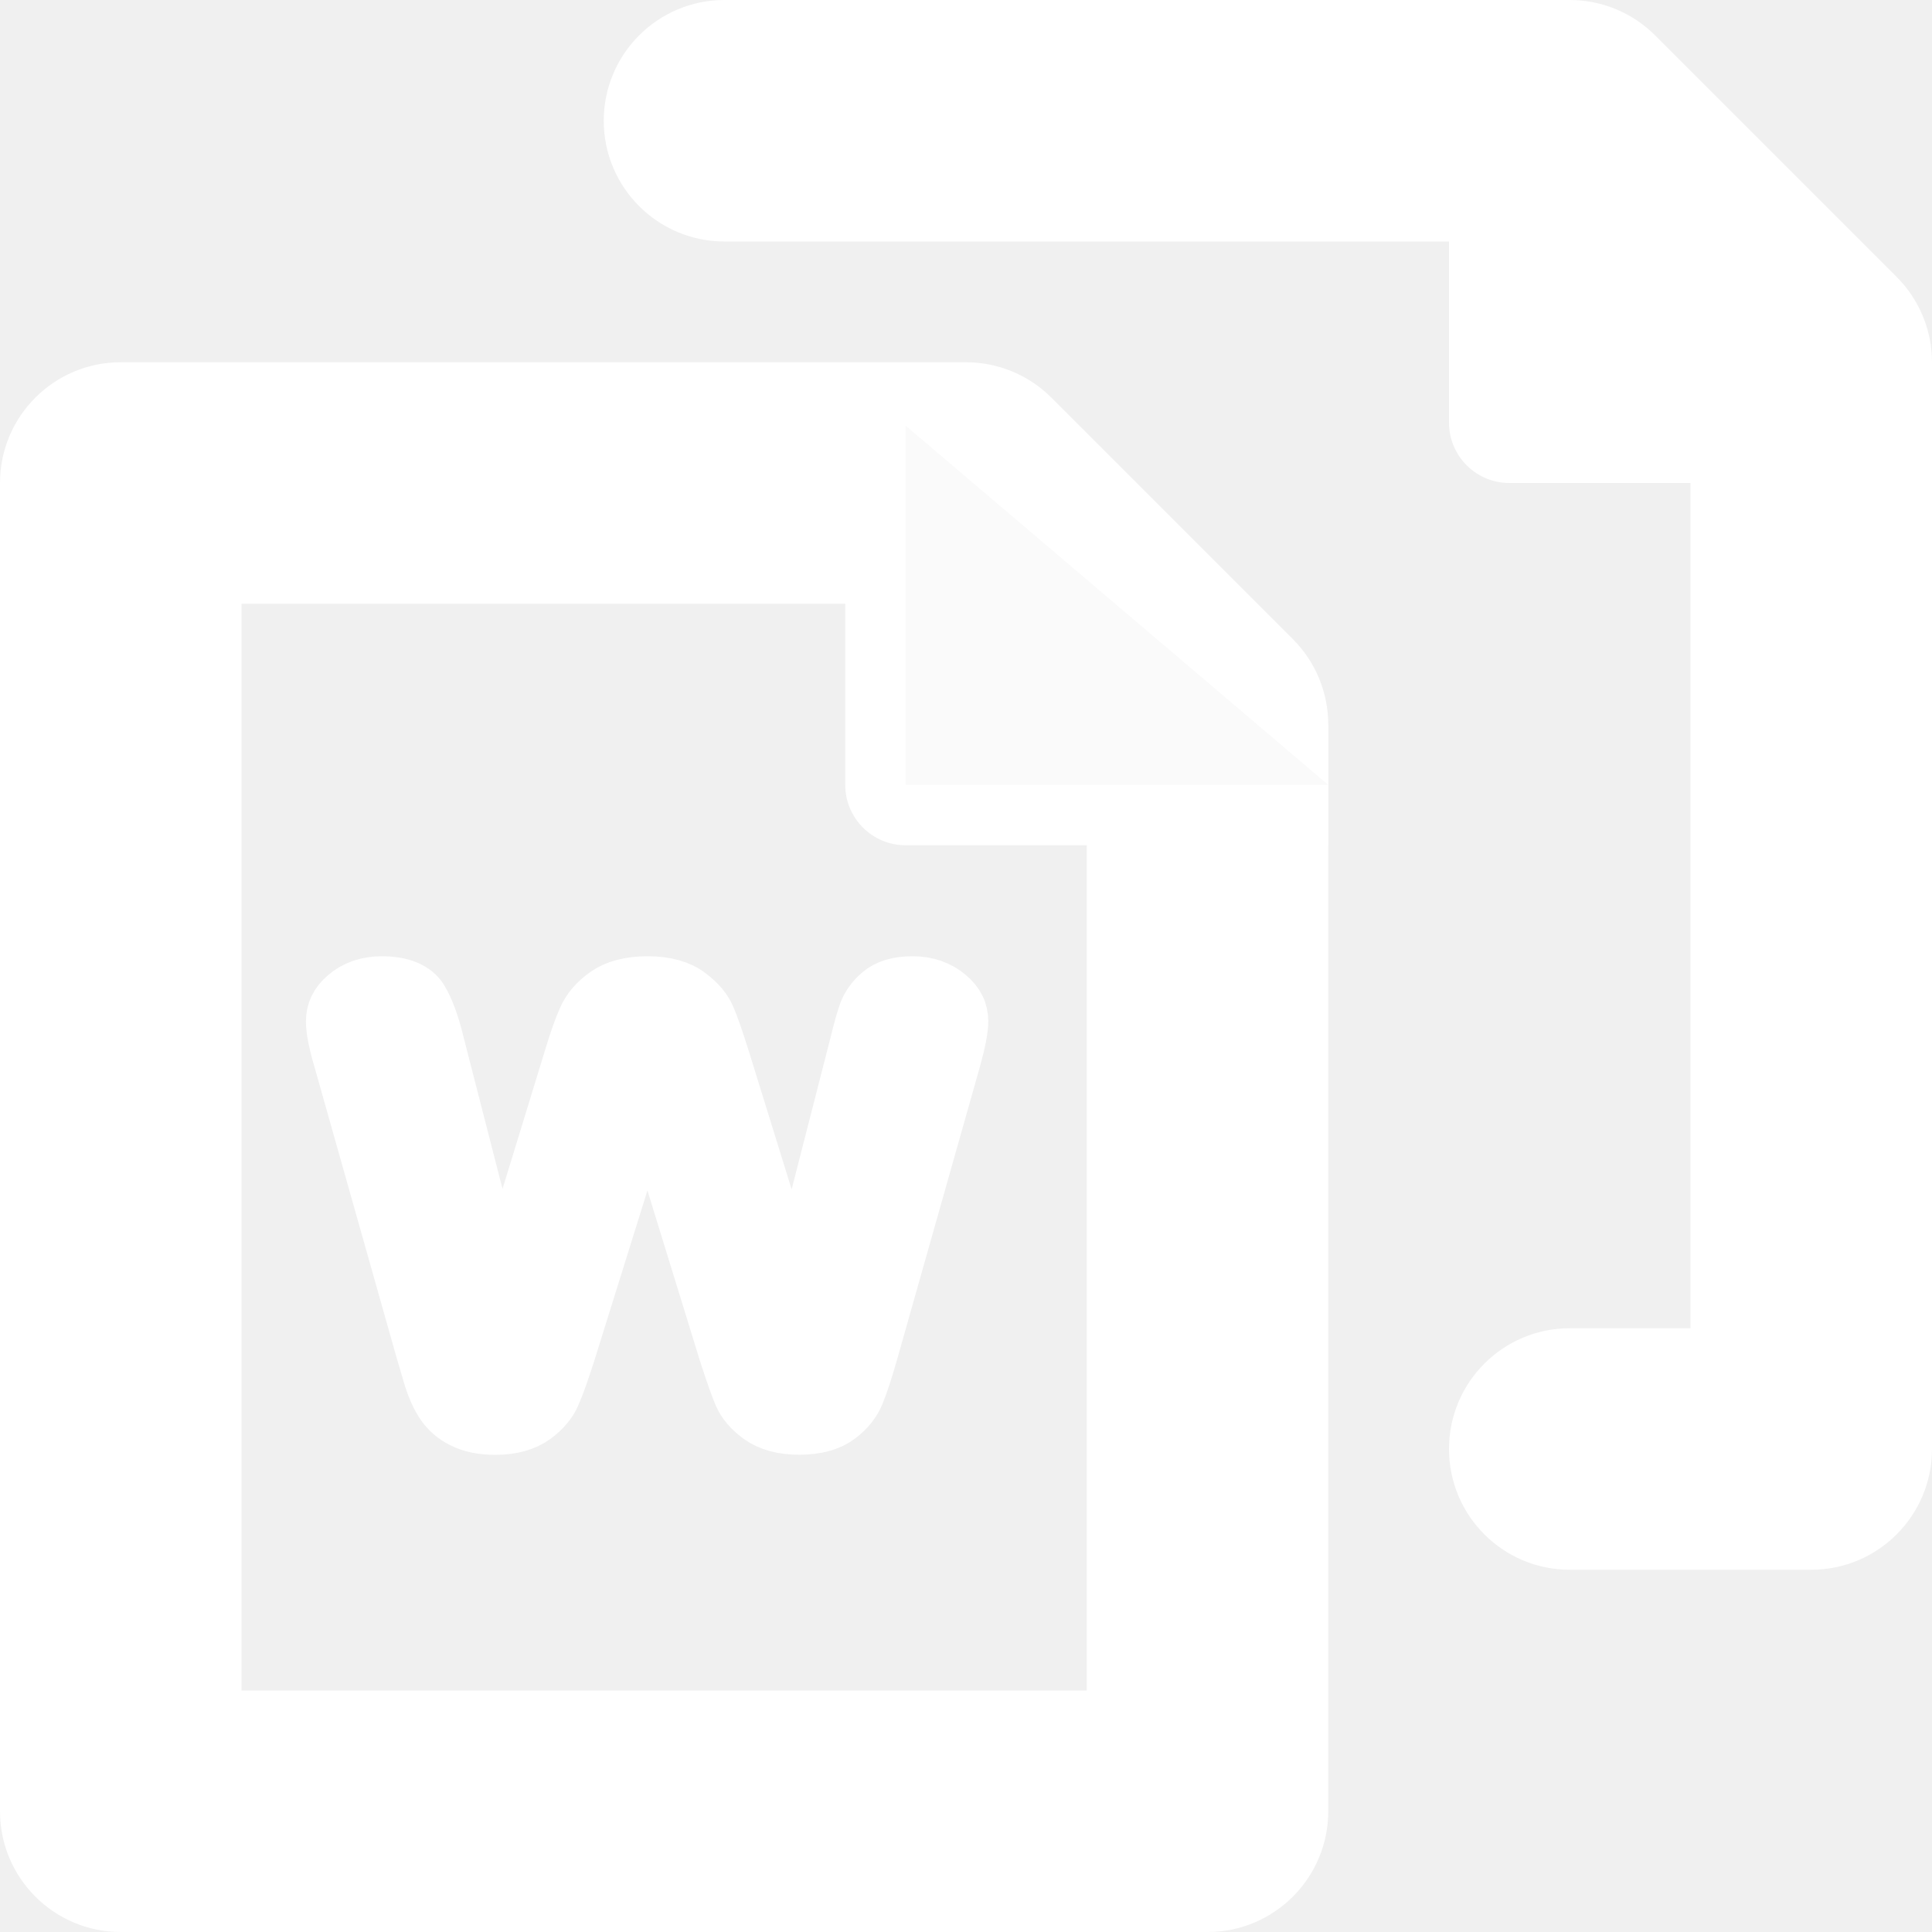
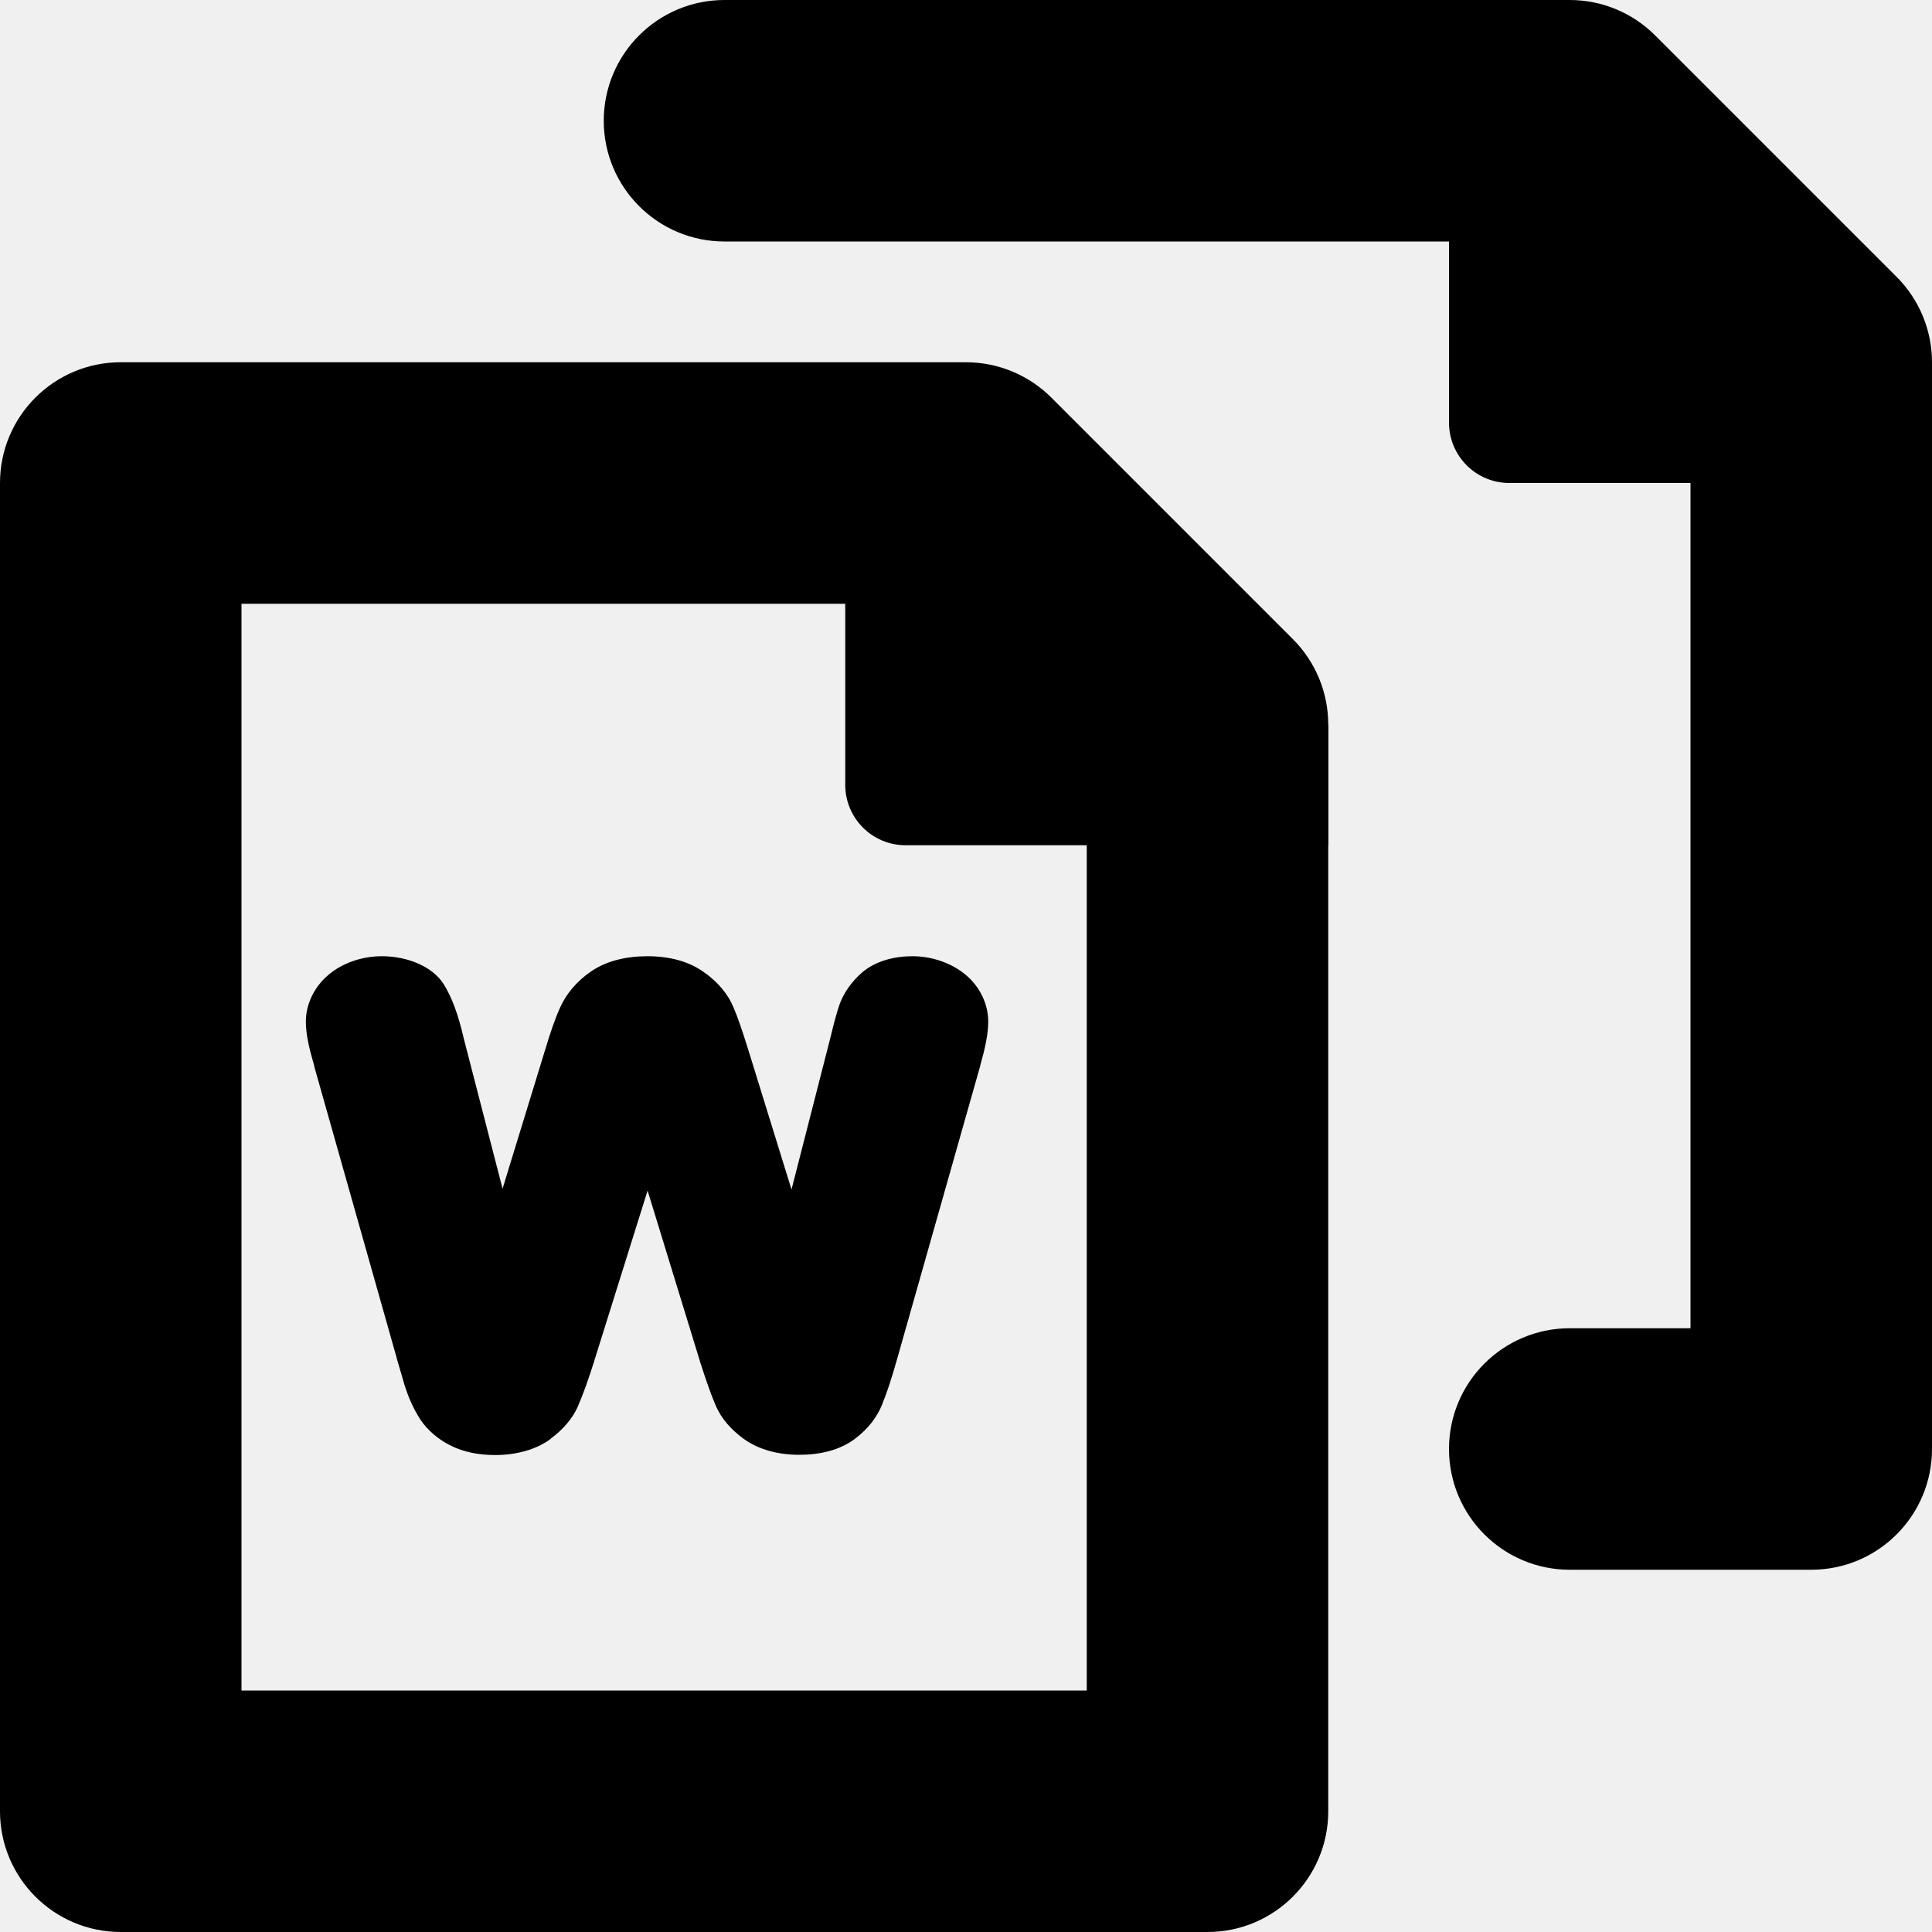
<svg xmlns="http://www.w3.org/2000/svg" viewBox="0 0 16 16" height="16" width="16">
-   <path class="base" d="M11 6a1 1 0 0 0-.293-.707l-2-2A1 1 0 0 0 8 3H1a1 1 0 0 0-1 1v11a1 1 0 0 0 1 1h9a1 1 0 0 0 1-1zM1 14l1 1V4L1 5h7l-.707-.293 2 2L9 6v9l1-1z" style="fill:#fff;fill-opacity:1" />
-   <path style="fill:#fff;fill-opacity:1" d="M7 3.525V6.5a.5.5 0 0 0 .5.5H11V6H7.5l.5.5V3.525Z" />
-   <path class="base" d="M13 13h2a1 1 0 0 0 1-1V3a1 1 0 0 0-.293-.707l-2-2A1 1 0 0 0 13 0H6a1 1 0 1 0 0 2h7l-.707-.293 2 2L14 3v9l1-1h-2a1 1 0 1 0 0 2z" style="fill:#fff;fill-opacity:1" />
-   <path style="fill:#fafafa;fill-opacity:1" d="M7.5 3.525V6.5H11" class="base" />
-   <path style="fill:#fff;fill-rule:nonzero;stroke:none;stroke-width:3.78;stroke-linejoin:bevel;stop-color:#000;fill-opacity:1" d="M12 1v2.5a.5.5 0 0 0 .5.5H15V3h-2.5l.5.5V1Z" />
-   <path style="fill:#fff;fill-opacity:1" d="m12.5 1.5 2 2h-2z" />
-   <path d="m5.636 11.988-.62-2.3-.628 2.3q-.073.262-.118.377-.042.113-.149.204-.107.09-.285.09-.144 0-.238-.056-.092-.052-.15-.149-.057-.1-.094-.233l-.065-.251-.638-2.583q-.058-.225-.058-.343 0-.149.105-.25.104-.103.259-.103.212 0 .285.136.073.136.128.395l.503 2.24.562-2.096q.063-.24.113-.366t.162-.217q.112-.092.306-.092.196 0 .304.097.11.094.151.207.042.112.113.371l.568 2.096.502-2.24q.037-.175.068-.274.034-.1.113-.178.08-.079.233-.079.151 0 .256.102.107.1.107.251 0 .108-.057.343l-.639 2.583q-.065.262-.11.385-.041.12-.146.212-.102.091-.29.091-.179 0-.286-.089-.107-.089-.149-.199-.042-.112-.118-.382Z" transform="scale(1.06924 .93525)" aria-label="W" style="font-size:5.359px;fill:#fff;stroke:#fff;stroke-width:.447;stroke-linecap:round;stroke-linejoin:round;paint-order:markers fill stroke" />
+   <path d="M11 6a1 1 0 00-.293-.707l-2-2A1 1 0 008 3H1a1 1 0 00-1 1v11a1 1 0 001 1h9a1 1 0 001-1zM2 14 2 5h5.586L9 6.414v7.586z" />
+   <path d="M7 3.525V6.5a.5.5 0 00.5.5H11V6L8 6V3.525Z" />
+   <path d="M13 13h2a1 1 0 001-1V3a1 1 0 00-.293-.707l-2-2A1 1 0 0013 0H6a1 1 0 100 2h6.586L14 3.414v7.586h-1a1 1 0 100 2z" />
+   <path d="M7.5 3.525V6.5H11" />
+   <path d="M12 1v2.5a.5.5 0 00.5.5H15V3L13 3V1Z" />
+   <path d="m12.5 1.5 2 2h-2z" />
+   <path d="m 3.162 7.919 c -0.163 0 -0.327 0.056 -0.443 0.155 c -0.117 0.099 -0.186 0.243 -0.186 0.385 c 0 0.108 0.027 0.224 0.071 0.373 l -0.002 -0.002 l 0.683 2.415 c -0 0.001 -0 0.001 0 0.002 l 0.069 0.236 c 0.001 0.001 0.001 0.002 0.002 0.004 c 0.031 0.097 0.071 0.185 0.123 0.265 c 0.001 0.001 0.001 0.002 0.002 0.004 c 0.059 0.087 0.144 0.161 0.244 0.212 c 0.001 0 0.002 -0 0.002 0 c 0.001 0 0.001 0.001 0.002 0.002 c 0.112 0.057 0.24 0.08 0.372 0.08 c 0.167 0 0.333 -0.041 0.459 -0.133 c 0 -0.001 0 -0.001 0 -0.002 c 0.101 -0.075 0.182 -0.166 0.228 -0.272 v -0.002 c 0.038 -0.086 0.081 -0.205 0.134 -0.371 c 0 -0.001 0 -0.001 0 -0.002 l 0.441 -1.408 l 0.432 1.408 c -0 0.001 -0 0.001 0 0.002 c 0.055 0.171 0.098 0.292 0.134 0.374 c 0.046 0.106 0.128 0.198 0.23 0.272 c 0.127 0.092 0.292 0.132 0.459 0.132 c 0.173 0 0.341 -0.038 0.468 -0.137 c 0.101 -0.077 0.178 -0.174 0.221 -0.283 v -0.002 c 0.038 -0.091 0.078 -0.214 0.125 -0.38 L 8.117 8.83 c 0 -0.001 0 -0.001 0 -0.002 c 0.043 -0.154 0.067 -0.265 0.067 -0.369 c 0 -0.143 -0.069 -0.289 -0.188 -0.387 c -0.116 -0.097 -0.278 -0.153 -0.439 -0.153 c -0.15 0 -0.306 0.039 -0.418 0.135 c -0.08 0.07 -0.143 0.155 -0.18 0.248 c -0.001 0.001 -0.001 0.002 -0.002 0.004 c -0.026 0.073 -0.05 0.163 -0.077 0.276 L 6.555 9.851 L 6.2 8.704 C 6.149 8.54 6.109 8.422 6.073 8.339 C 6.028 8.232 5.948 8.139 5.847 8.063 c -0.001 -0 -0.002 0 -0.002 0 C 5.715 7.961 5.541 7.919 5.363 7.919 c -0.176 0 -0.346 0.038 -0.478 0.133 C 4.776 8.129 4.691 8.228 4.64 8.341 C 4.598 8.433 4.557 8.552 4.511 8.706 L 4.162 9.844 L 3.836 8.582 v -0.002 C 3.795 8.408 3.747 8.27 3.678 8.156 C 3.58 7.997 3.364 7.919 3.162 7.919 Z" />
</svg>
